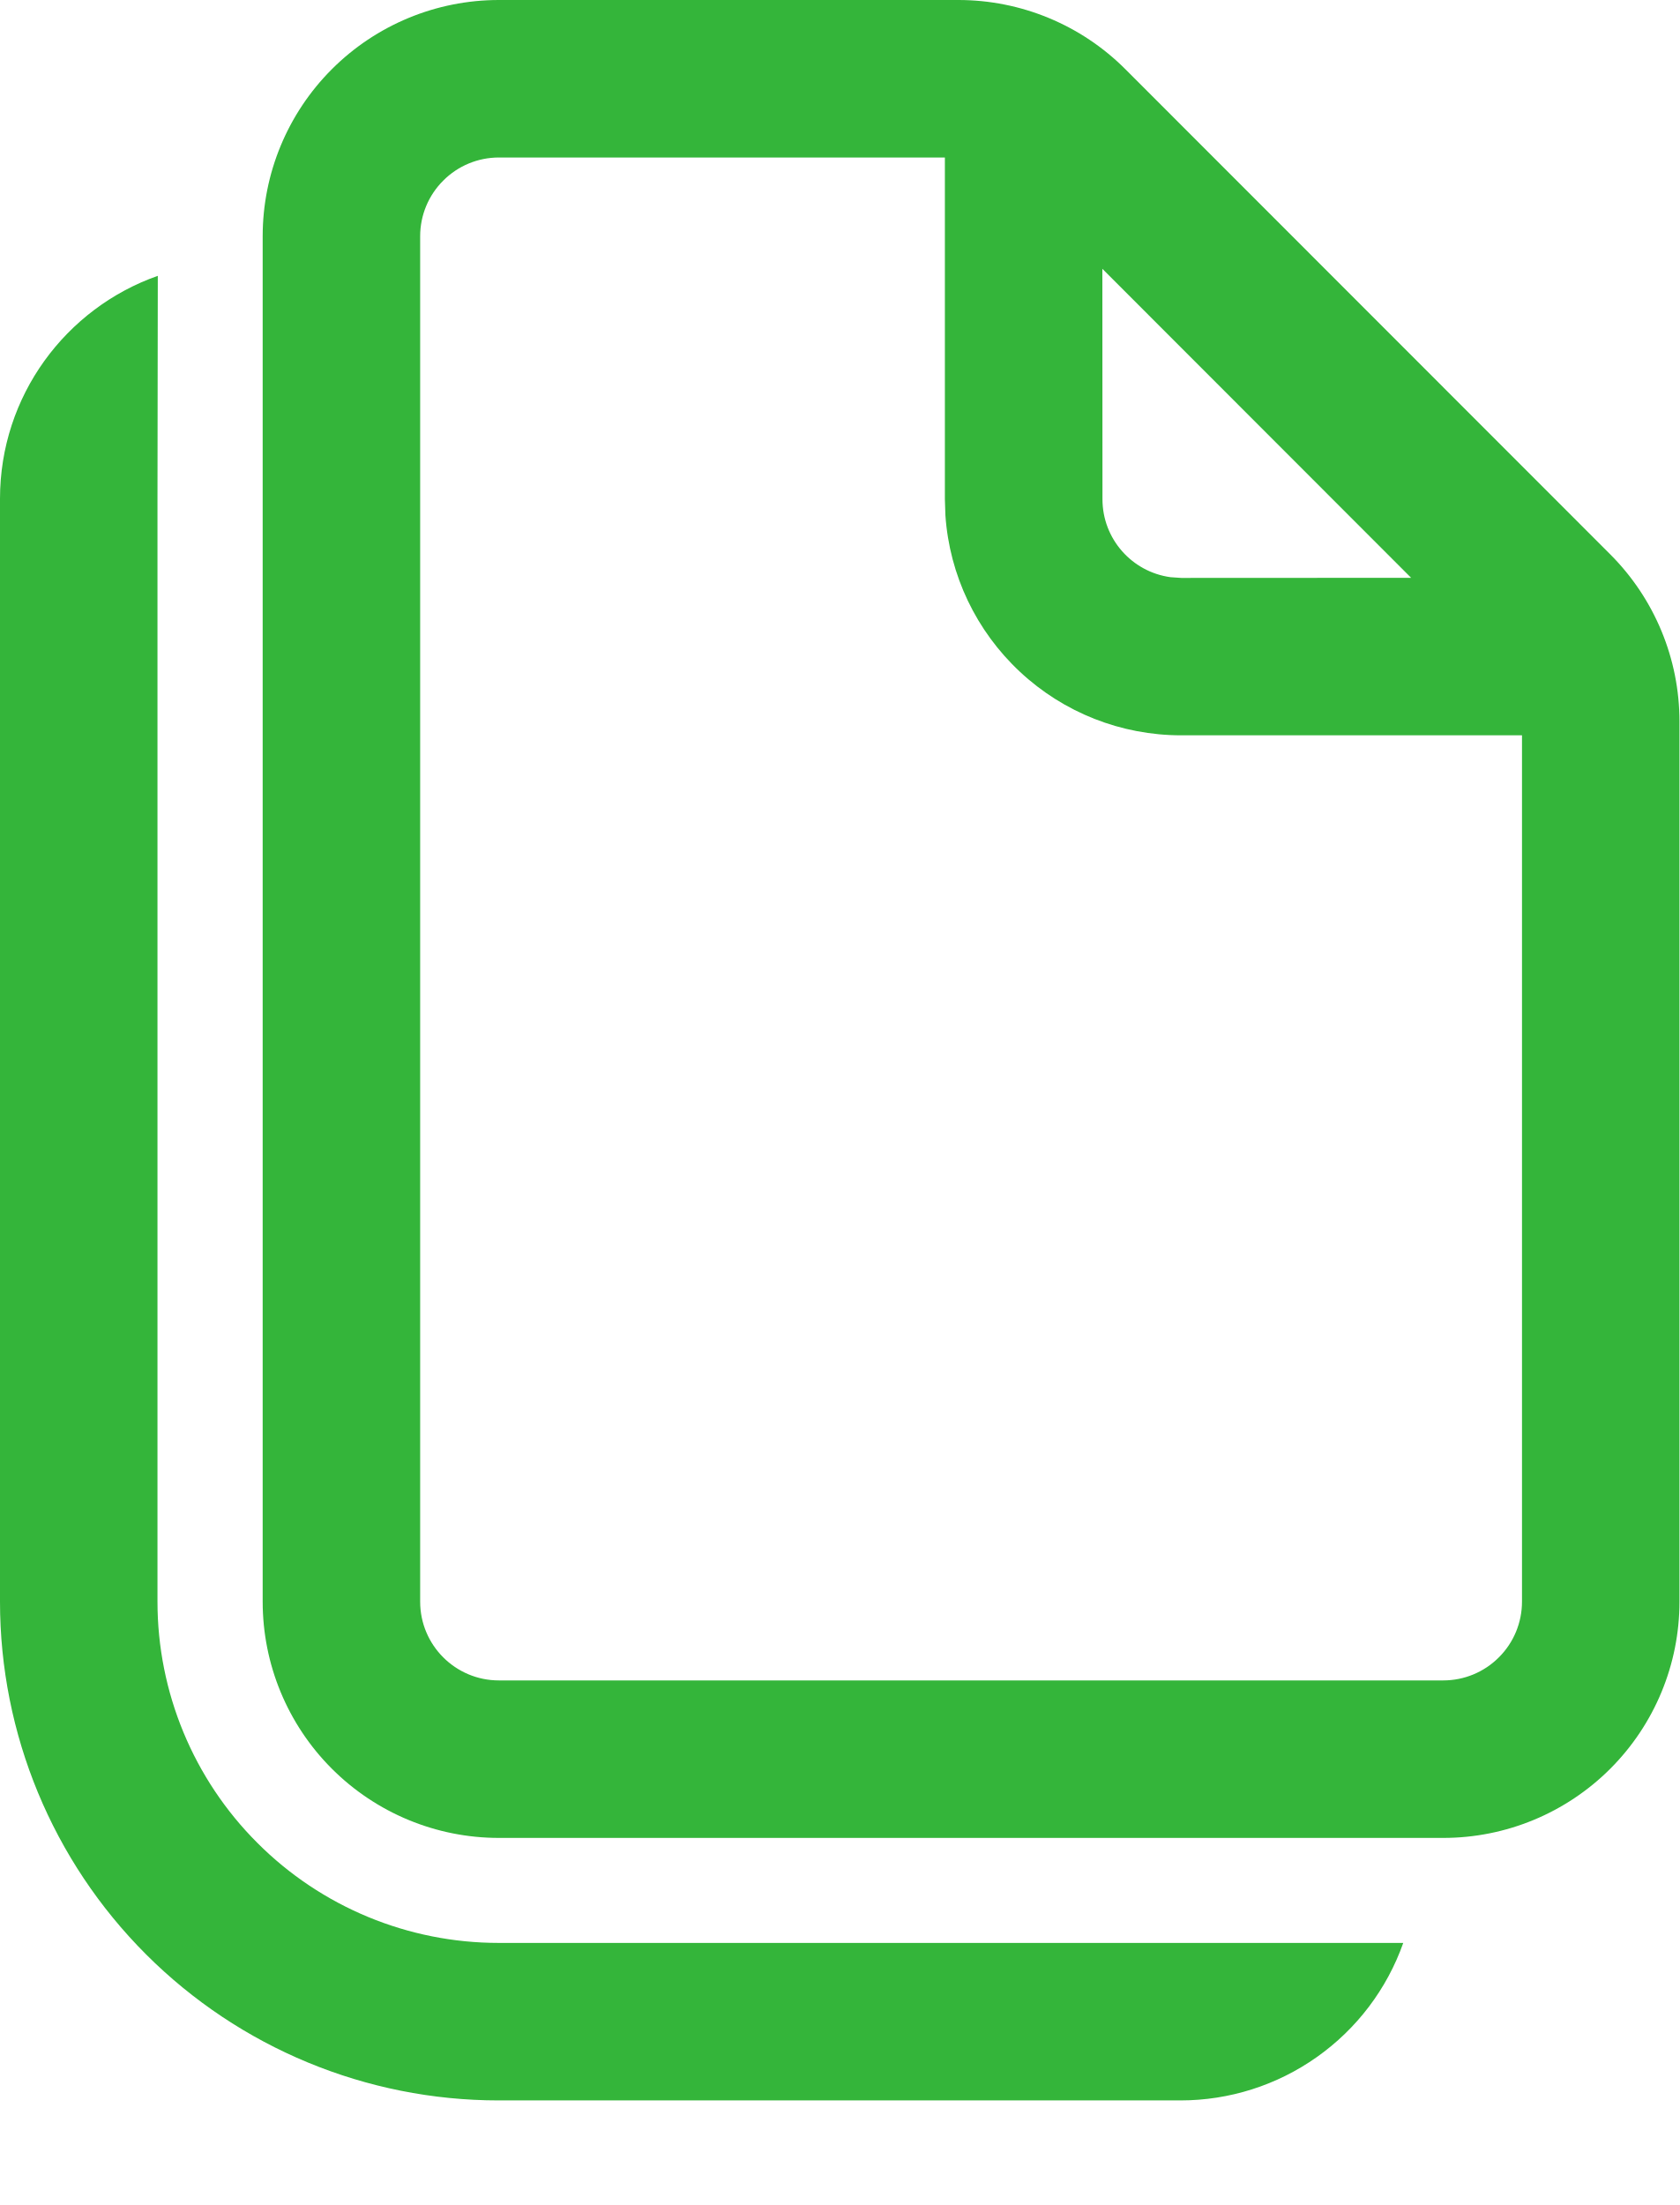
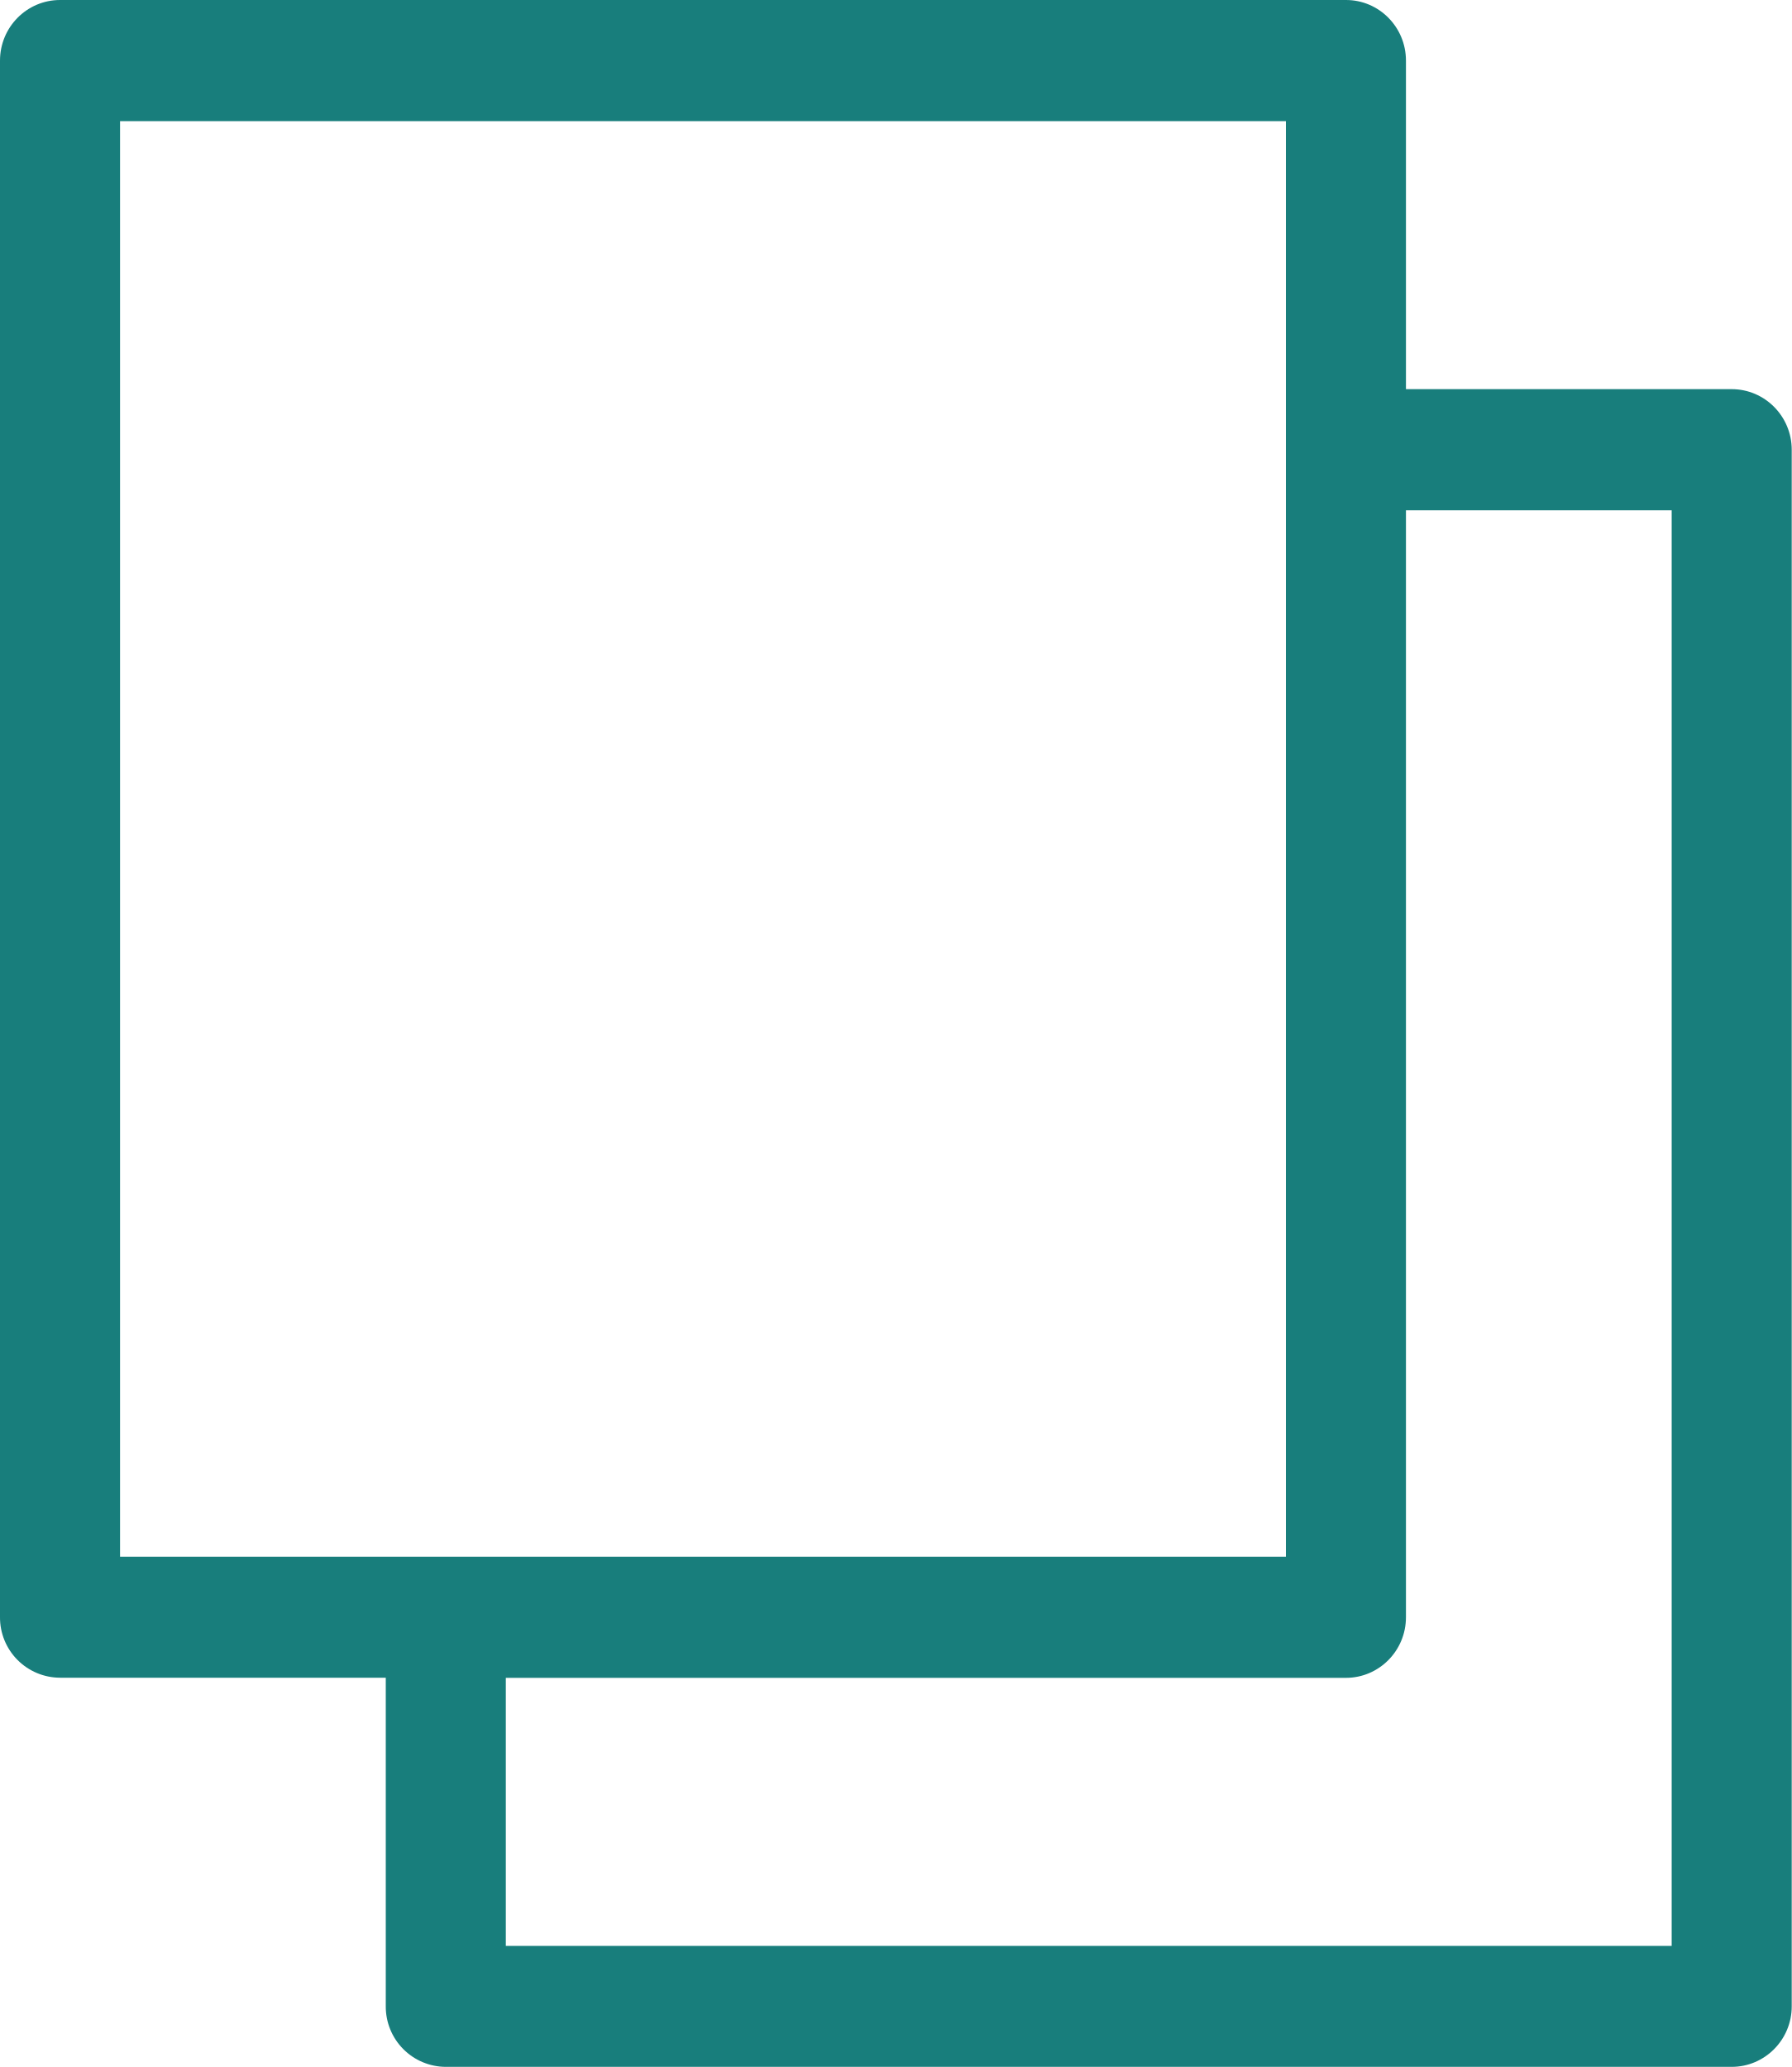
- <svg xmlns="http://www.w3.org/2000/svg" width="16" height="21" viewBox="0 0 16 21" fill="none">
-   <path d="M1.503 2.627L1.5 4.75V15.254C1.5 16.116 1.842 16.943 2.452 17.552C3.061 18.162 3.888 18.504 4.75 18.504H13.366C13.211 18.943 12.923 19.323 12.543 19.591C12.163 19.86 11.709 20.004 11.244 20.004H4.75C3.49 20.004 2.282 19.504 1.391 18.613C0.5 17.722 0 16.514 0 15.254V4.75C0 3.77 0.627 2.935 1.503 2.627ZM9.128 0C9.725 0 10.298 0.237 10.72 0.66L15.338 5.28C15.76 5.702 15.997 6.275 15.997 6.871V15.254C15.997 15.851 15.76 16.423 15.338 16.845C14.916 17.267 14.344 17.504 13.747 17.504H4.752C4.155 17.504 3.583 17.267 3.161 16.845C2.739 16.423 2.502 15.851 2.502 15.254V2.25C2.502 1.653 2.739 1.081 3.161 0.659C3.583 0.237 4.155 0 4.752 0H9.128ZM9 1.5H4.752C4.553 1.5 4.362 1.579 4.222 1.72C4.081 1.86 4.002 2.051 4.002 2.25V15.254C4.002 15.668 4.338 16.004 4.752 16.004H13.747C13.946 16.004 14.137 15.925 14.277 15.784C14.418 15.644 14.497 15.453 14.497 15.254V7.003H11.25C10.68 7.003 10.131 6.787 9.715 6.398C9.298 6.009 9.044 5.477 9.005 4.908L9 4.754V1.5ZM10.5 2.561L10.501 4.754C10.501 5.134 10.783 5.447 11.149 5.497L11.251 5.504L13.441 5.503L10.501 2.561H10.5Z" fill="#34B53A" />
+ <svg xmlns="http://www.w3.org/2000/svg" width="13" height="15" viewBox="0 0 13 15">
+   <g>
+     <g>
+       <path fill="#187e7c" d="M13 3.264V14.56c0 .242-.195.439-.436.439h-9.33a.437.437 0 0 1-.435-.44v-2.384H.436a.437.437 0 0 1-.436-.44V.44C0 .197.195 0 .436 0h9.33c.24 0 .435.197.435.44v2.384h2.363c.241 0 .436.197.436.44zm-3.67 8.033V3.27v-.007V.879H.871v10.418zm2.799-7.594h-1.928v8.033c0 .243-.195.44-.436.44H3.67v1.945h8.459z" />
+     </g>
+   </g>
</svg>
